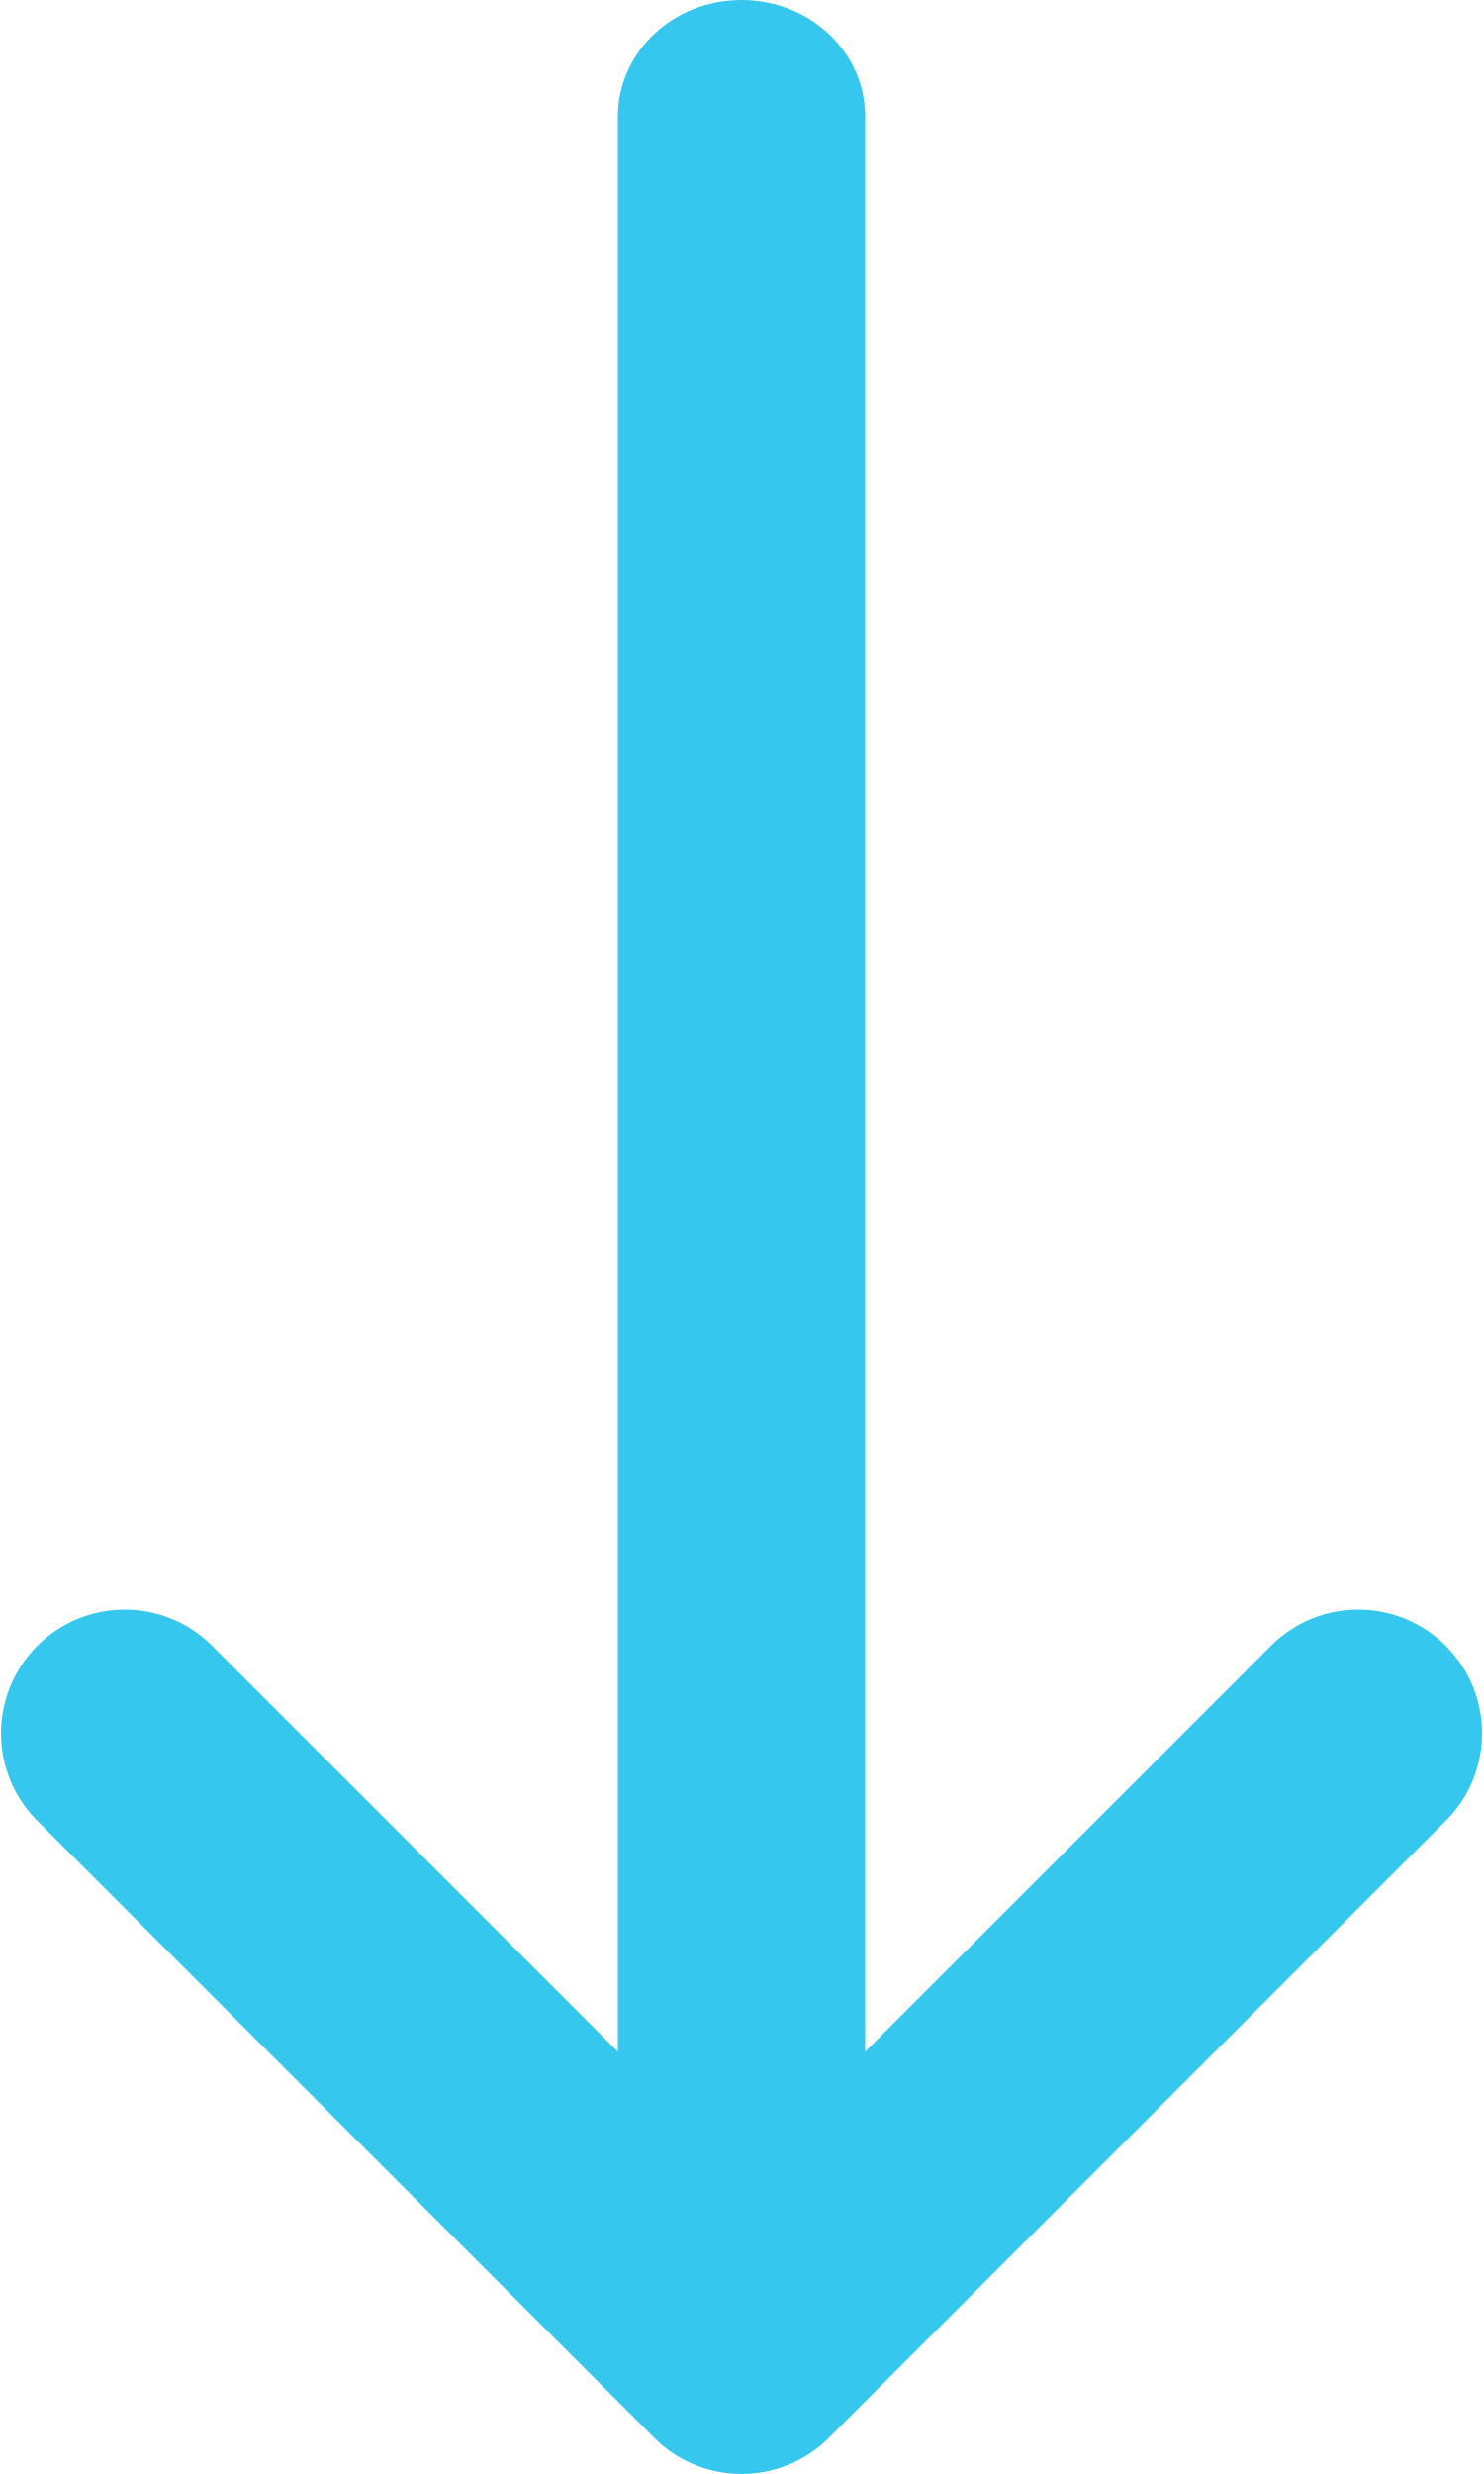
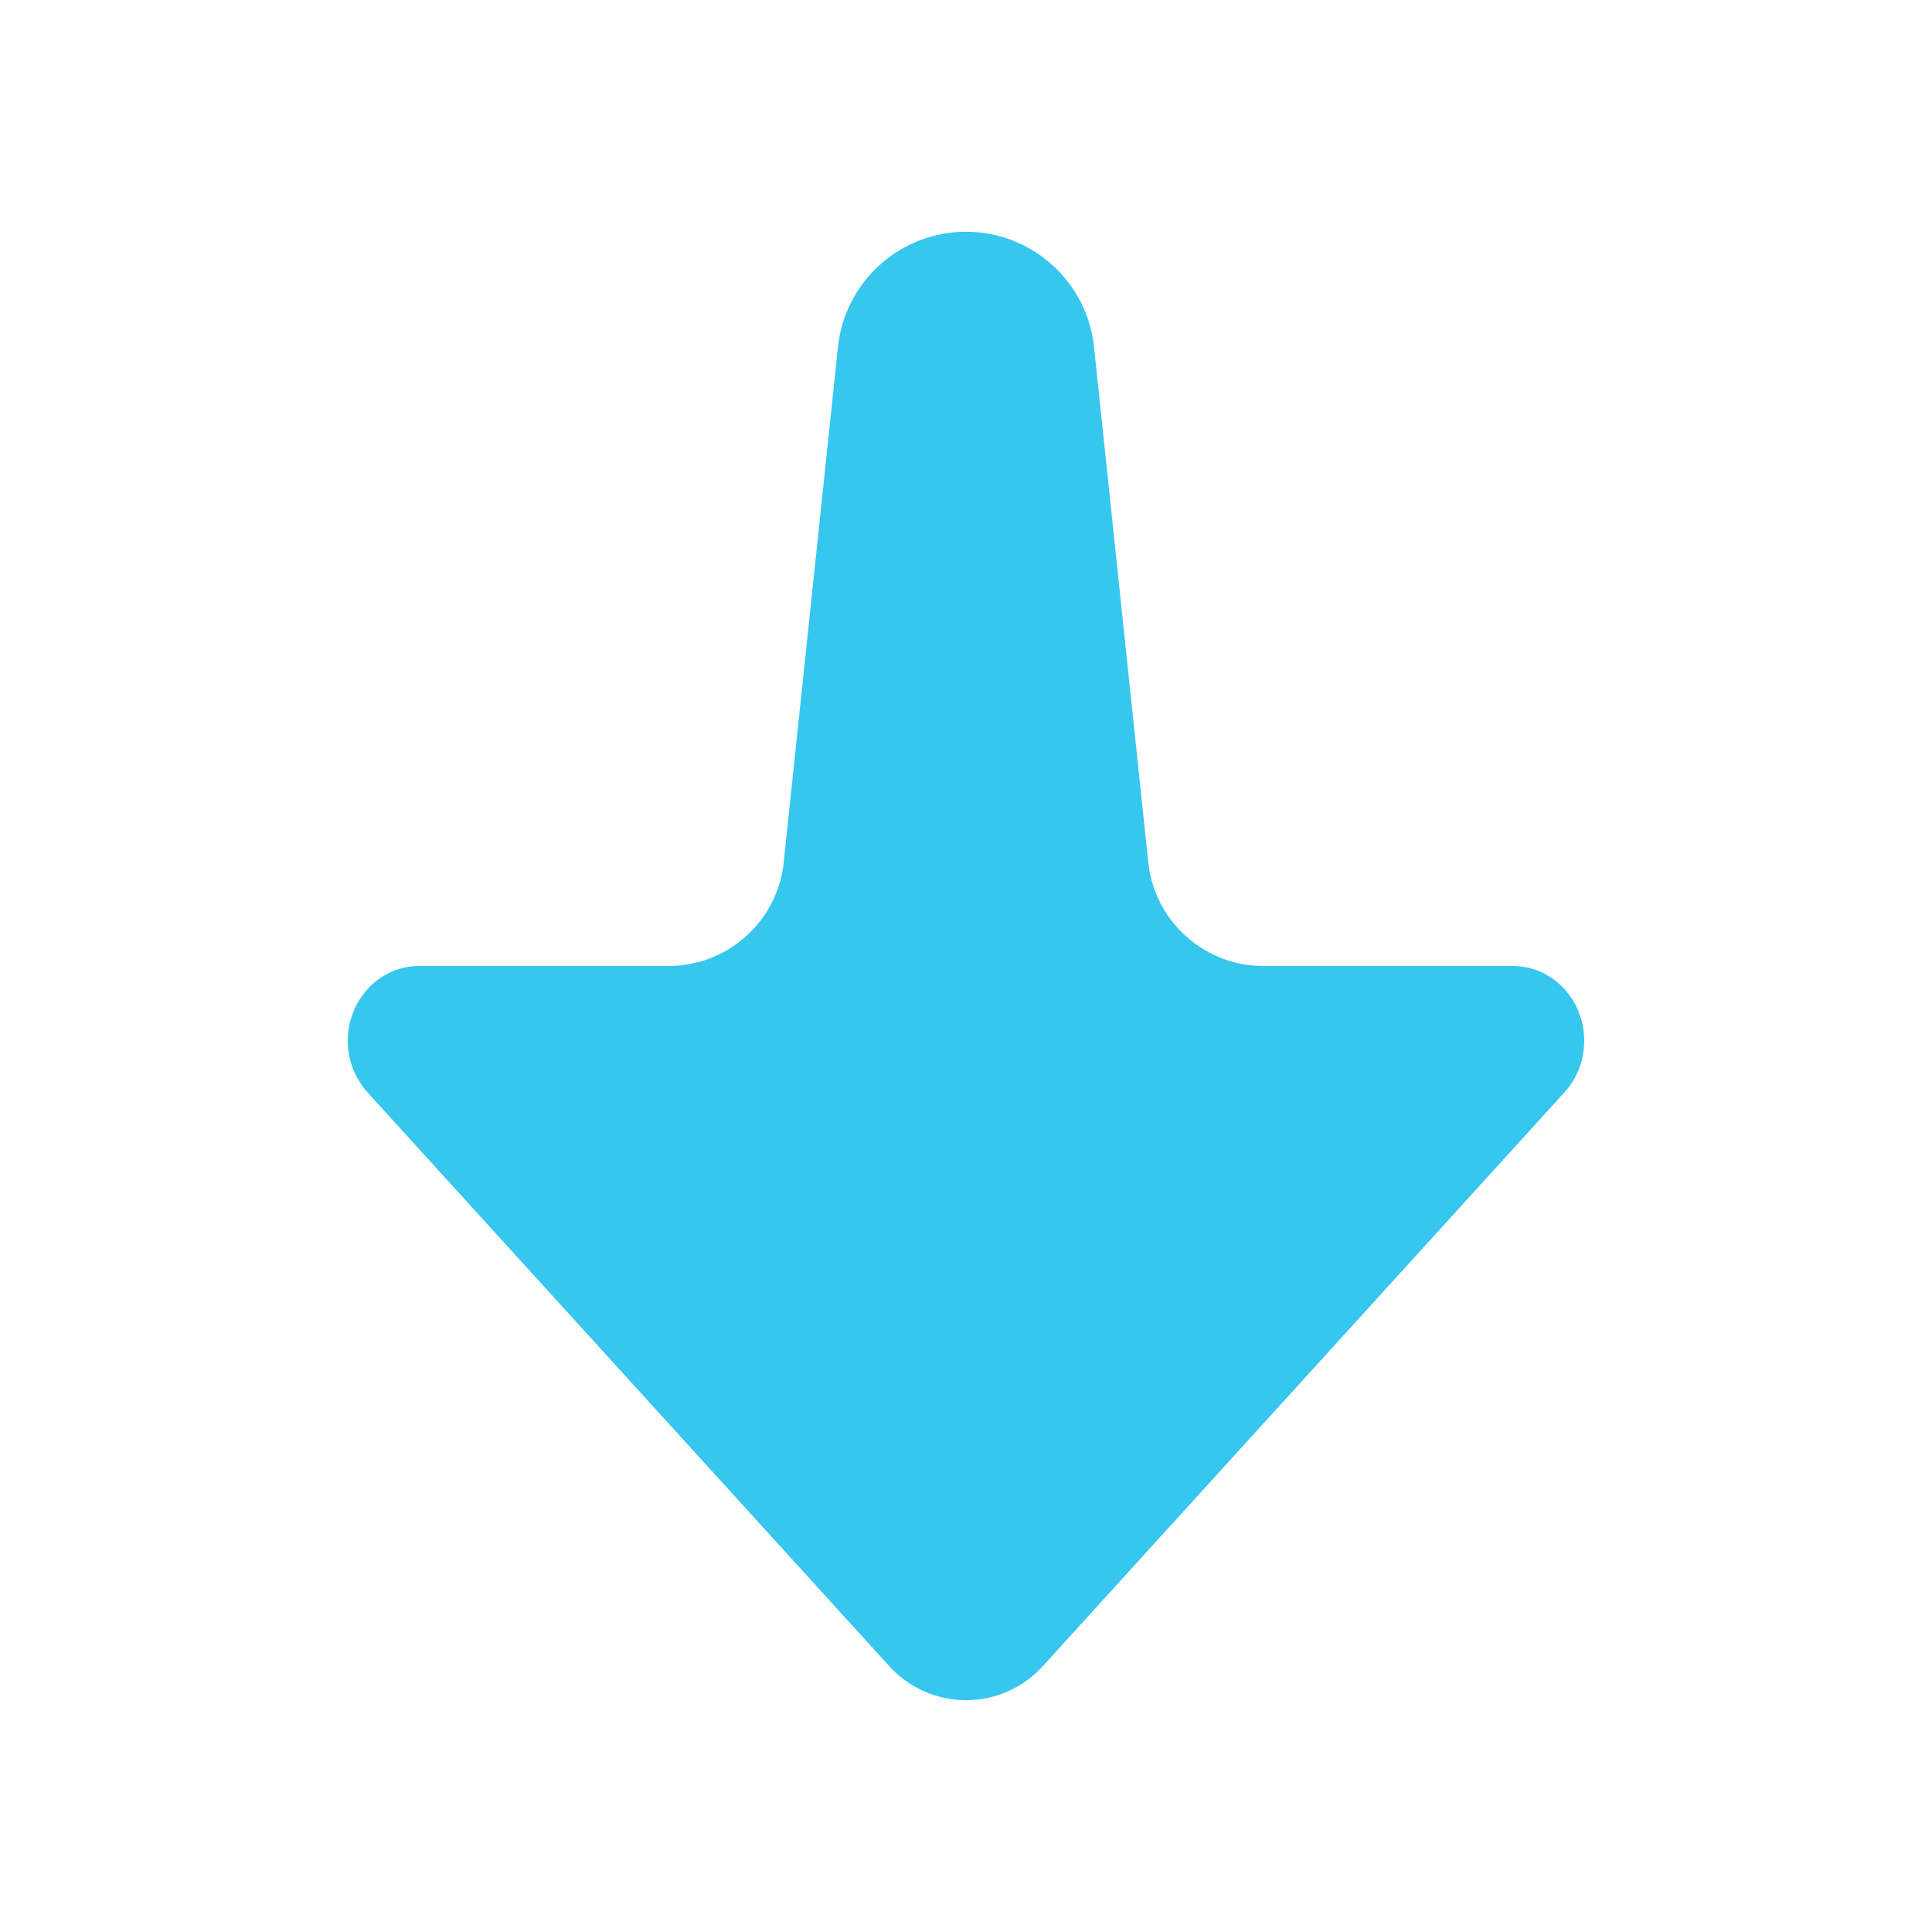
- <svg xmlns="http://www.w3.org/2000/svg" width="120px" height="200px" viewBox="0 0 120 200" version="1.1">
-   <g id="Page-1" stroke="none" stroke-width="1" fill="none" fill-rule="evenodd">
-     <g id="arrow-down" fill="#36C7EF" fill-rule="nonzero">
-       <path d="M49.961,165.86 L49.961,9.44 C49.961,4.23 54.401,0 59.961,0 C65.481,0 69.961,4.2 69.961,9.44 L69.961,165.86 L102.891,132.93 C106.815,129.14 113.052,129.194 116.909,133.052 C120.766,136.909 120.821,143.146 117.031,147.07 L67.031,197.07 C63.126,200.974 56.796,200.974 52.891,197.07 L2.891,147.07 C-0.899,143.146 -0.845,136.909 3.013,133.052 C6.87,129.194 13.107,129.14 17.031,132.93 L49.961,165.86 Z" id="路径" />
-     </g>
-   </g>
+ <svg xmlns="http://www.w3.org/2000/svg" t="1571036326402" class="icon" viewBox="0 0 1024 1024" version="1.1" p-id="4030" width="200" height="200">
+   <defs>
+     <style type="text/css" />
+   </defs>
+   <path d="M415.396 456.991l28.733-272.998a68.239 68.239 0 0 1 135.741 0l28.733 272.998A61.44 61.44 0 0 0 669.716 512h132.157c20.89 0 37.806 17.736 37.806 39.608 0 10.158-3.727 19.948-10.445 27.32L553.083 882.688a54.907 54.907 0 0 1-82.125 0L194.744 578.929a40.96 40.96 0 0 1 1.311-56.013c7.025-7.004 16.384-10.916 26.071-10.916H354.304a61.44 61.44 0 0 0 61.112-55.009z" p-id="4031" fill="#36C7EF" />
</svg>
